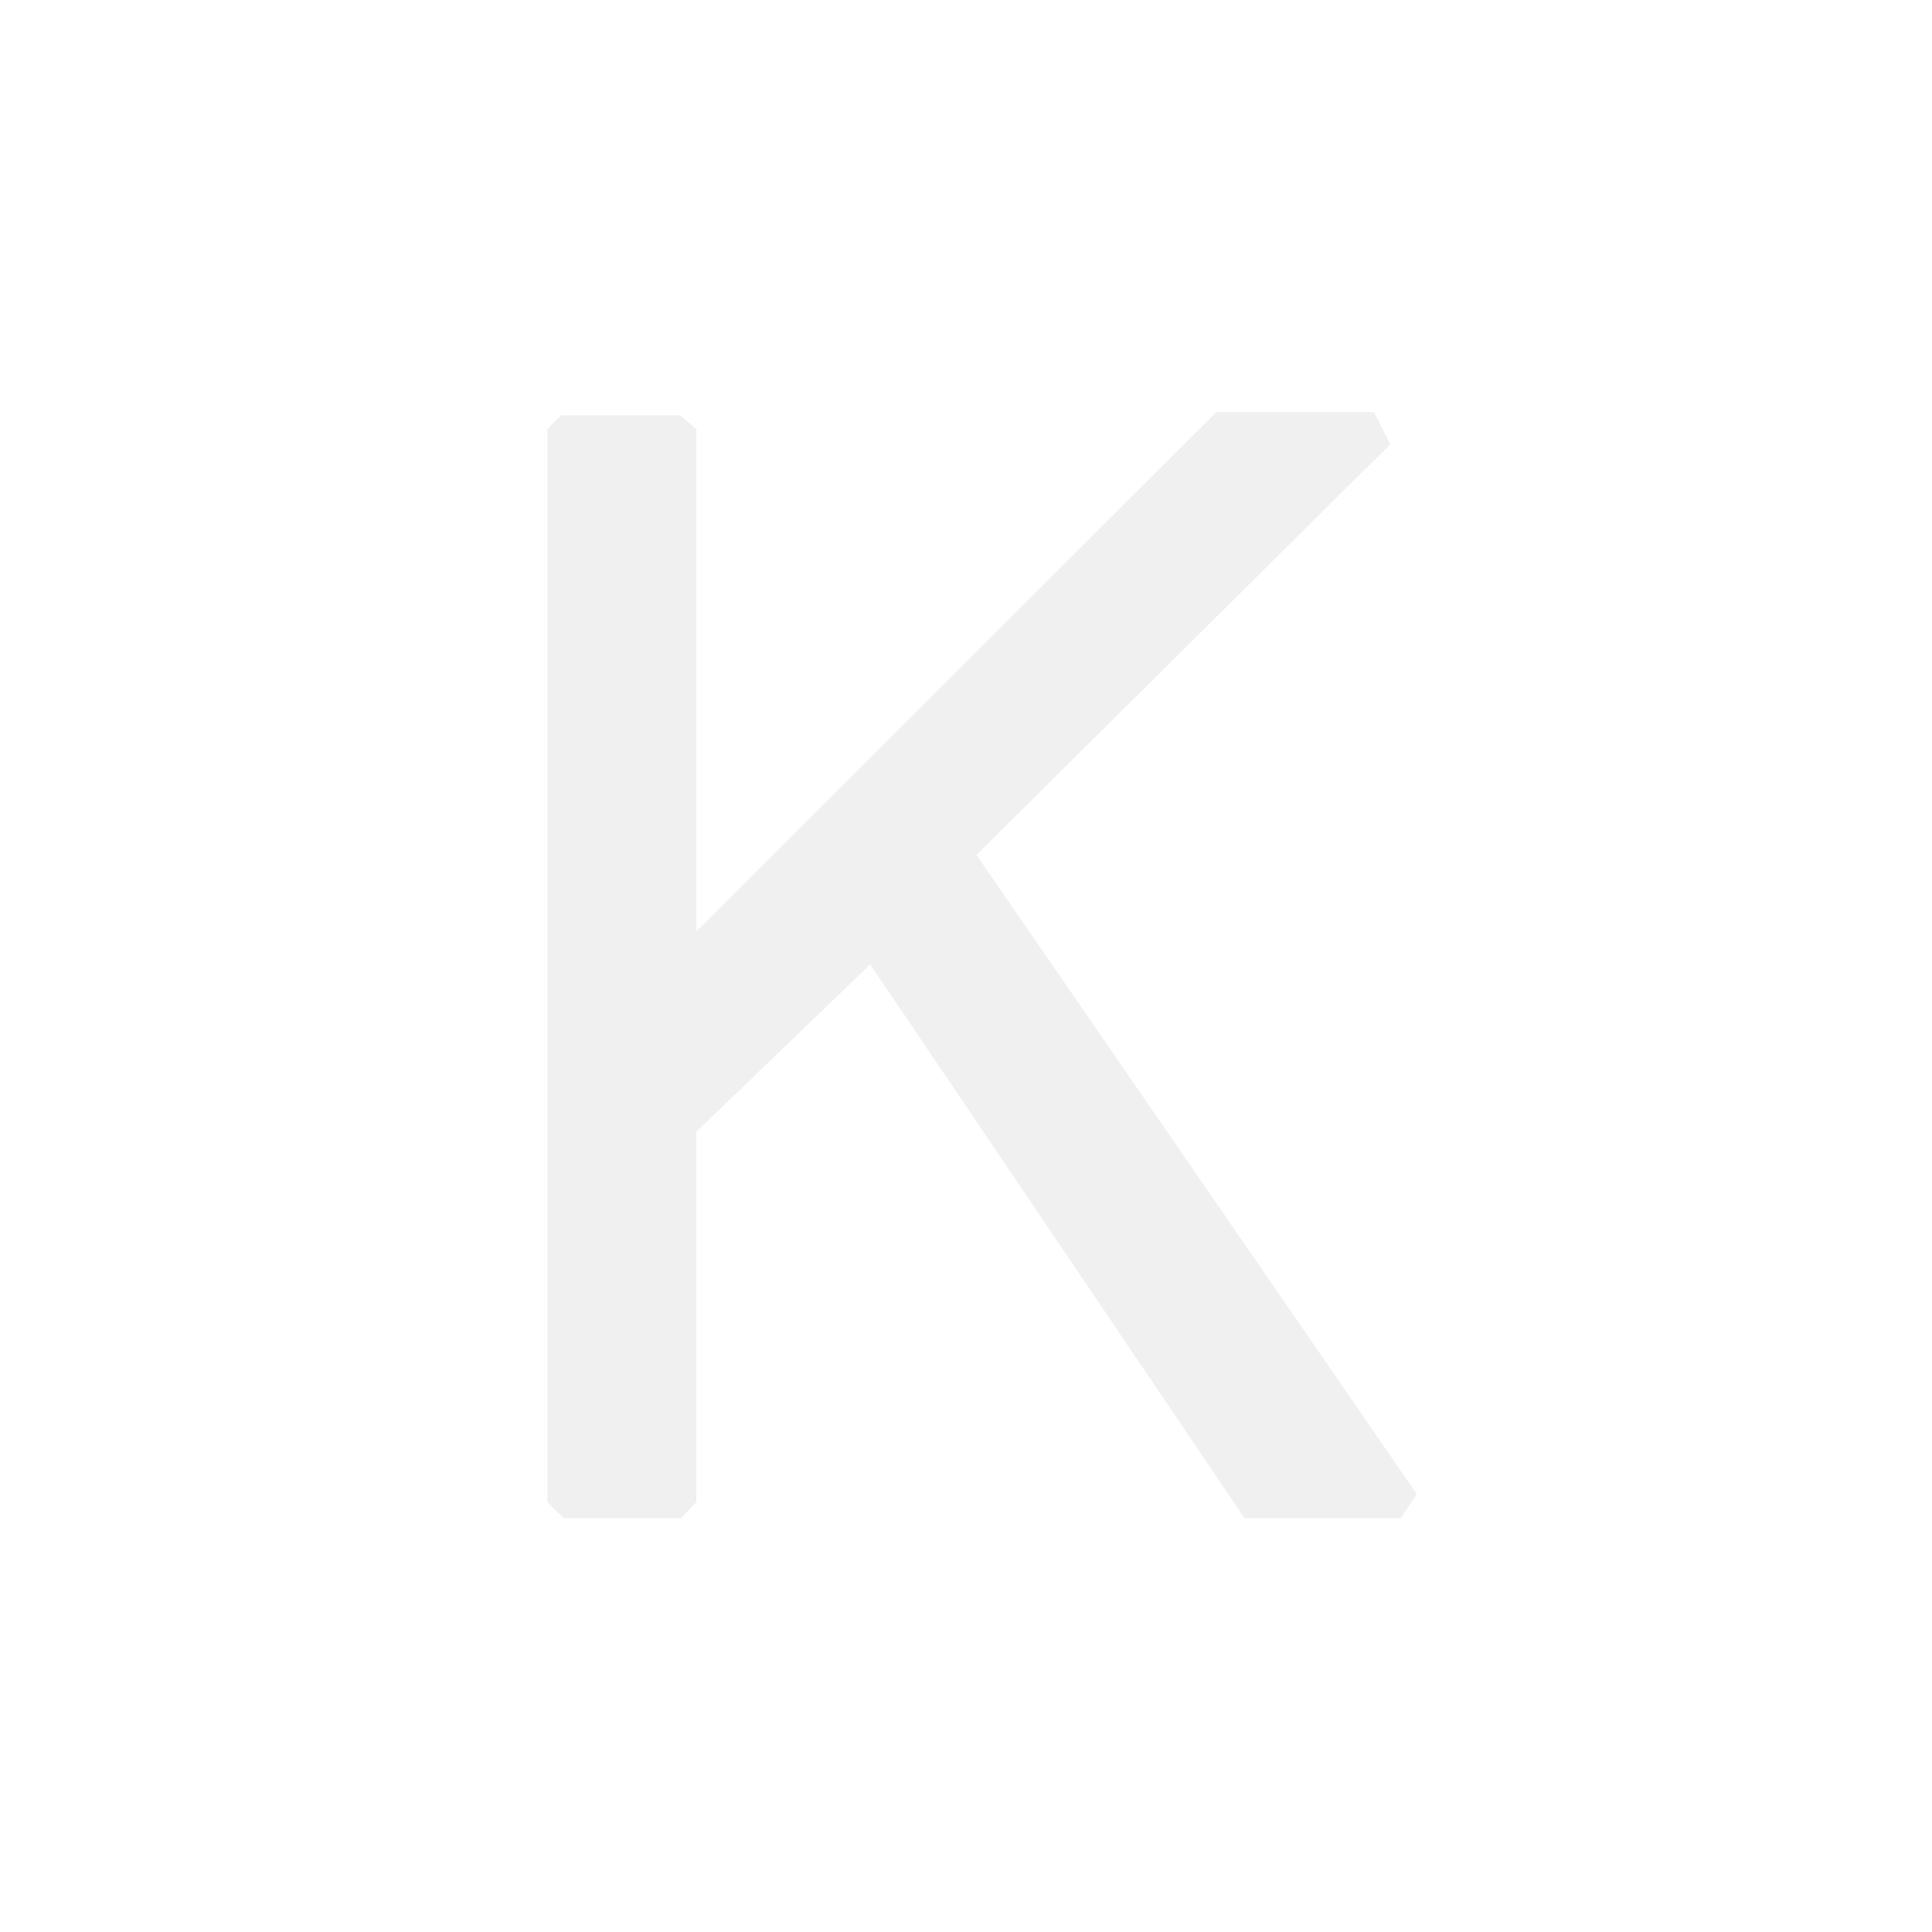
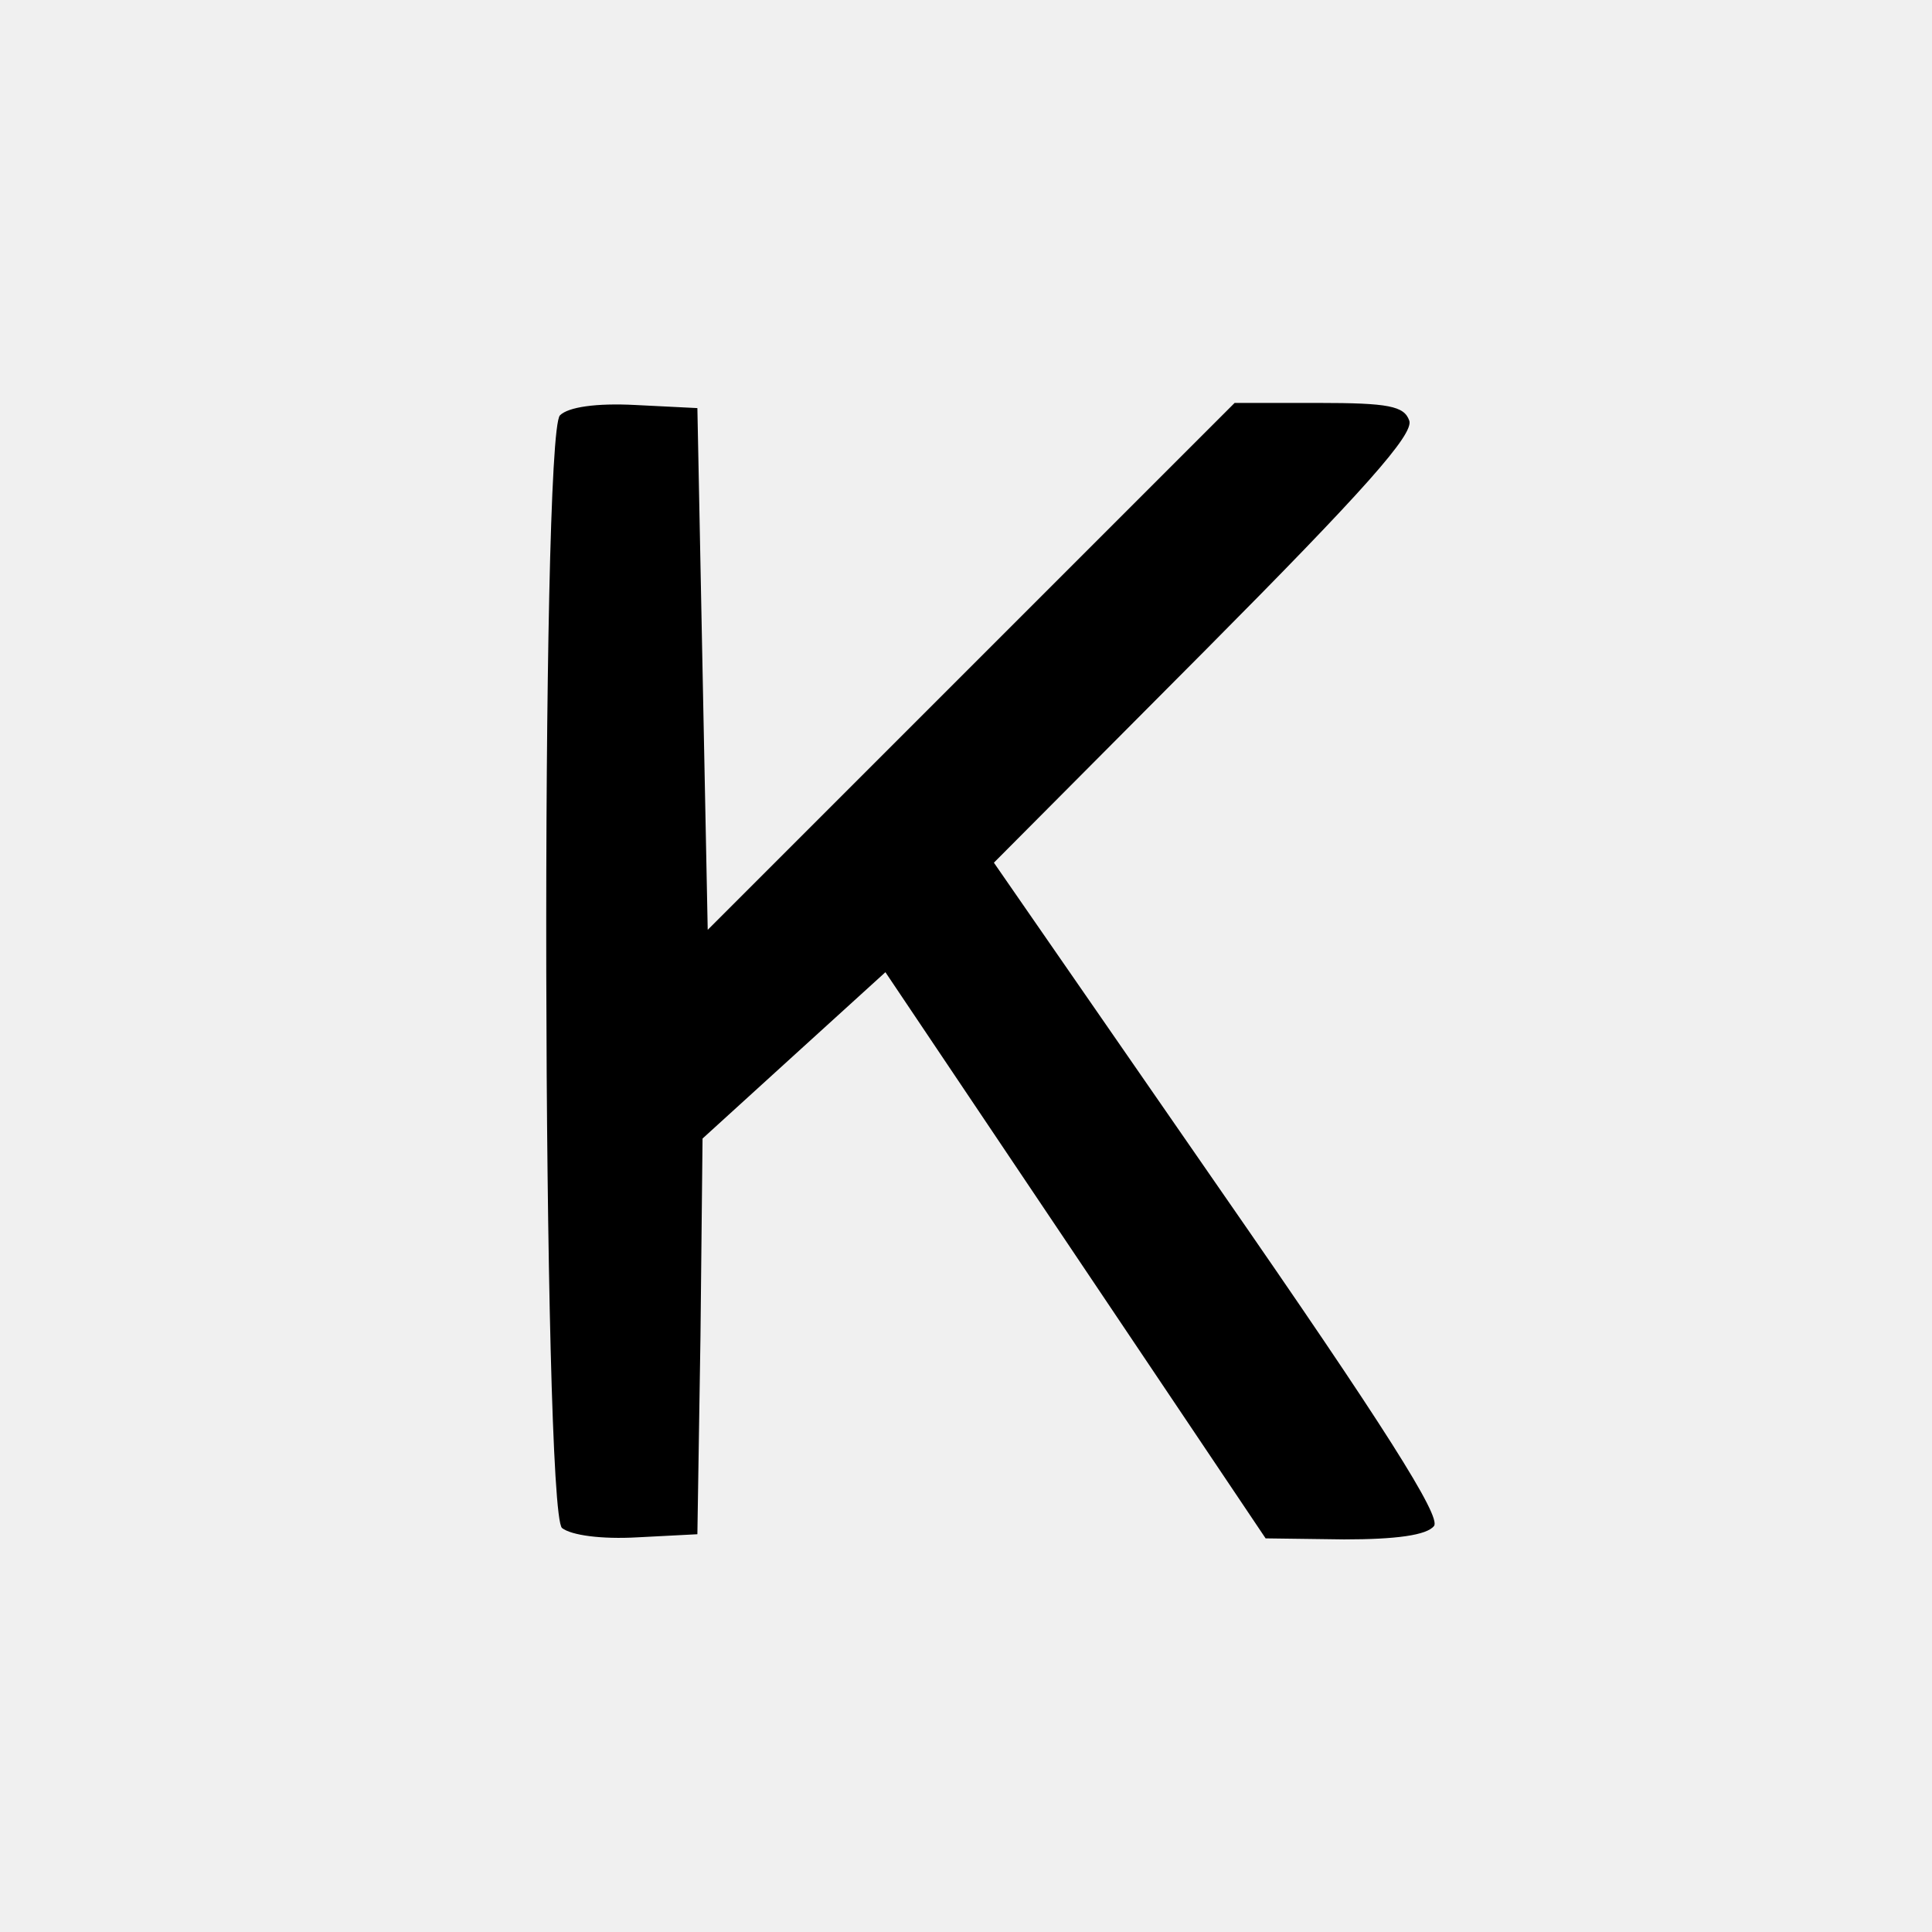
- <svg xmlns="http://www.w3.org/2000/svg" width="24" height="24" preserveAspectRatio="xMidYMid meet" viewBox="0 0 24 24" style="-ms-transform: rotate(360deg); -webkit-transform: rotate(360deg); transform: rotate(360deg);">
-   <path d="M24 0H0v24h24V0zM8.45 5.16l.2.17v6.24l6.46-6.45h1.96l.2.4l-5.14 5.1l5.47 7.94l-.2.3h-1.94l-4.65-6.88l-2.16 2.08v4.6l-.19.2H7l-.2-.2V5.33l.17-.17h1.48z" fill="white" />
-   <rect x="0" y="0" width="24" height="24" fill="rgba(0, 0, 0, 0)" />
+ <svg xmlns="http://www.w3.org/2000/svg" version="1.0" width="187pt" height="187pt" viewBox="0 0 187 187" preserveAspectRatio="xMidYMid meet">
+   <g transform="translate(0,187) scale(0.1,-0.1)" fill="#000000" stroke="none">
+     <path d="M542 1468 c-19 -19 -17 -1061 2 -1077 9 -7 38 -11 73 -9 l58 3 3 192 2 191 89 81 88 80 184 -274 184 -274 76 -1 c50 0 80 4 87 13 7 9 -47 95 -208 327 l-218 315 205 206 c153 154 202 209 197 222 -5 14 -20 17 -88 17 l-81 0 -255 -255 -255 -255 -5 252 -5 253 -60 3 c-38 2 -65 -2 -73 -10z" />
+   </g>
</svg>
